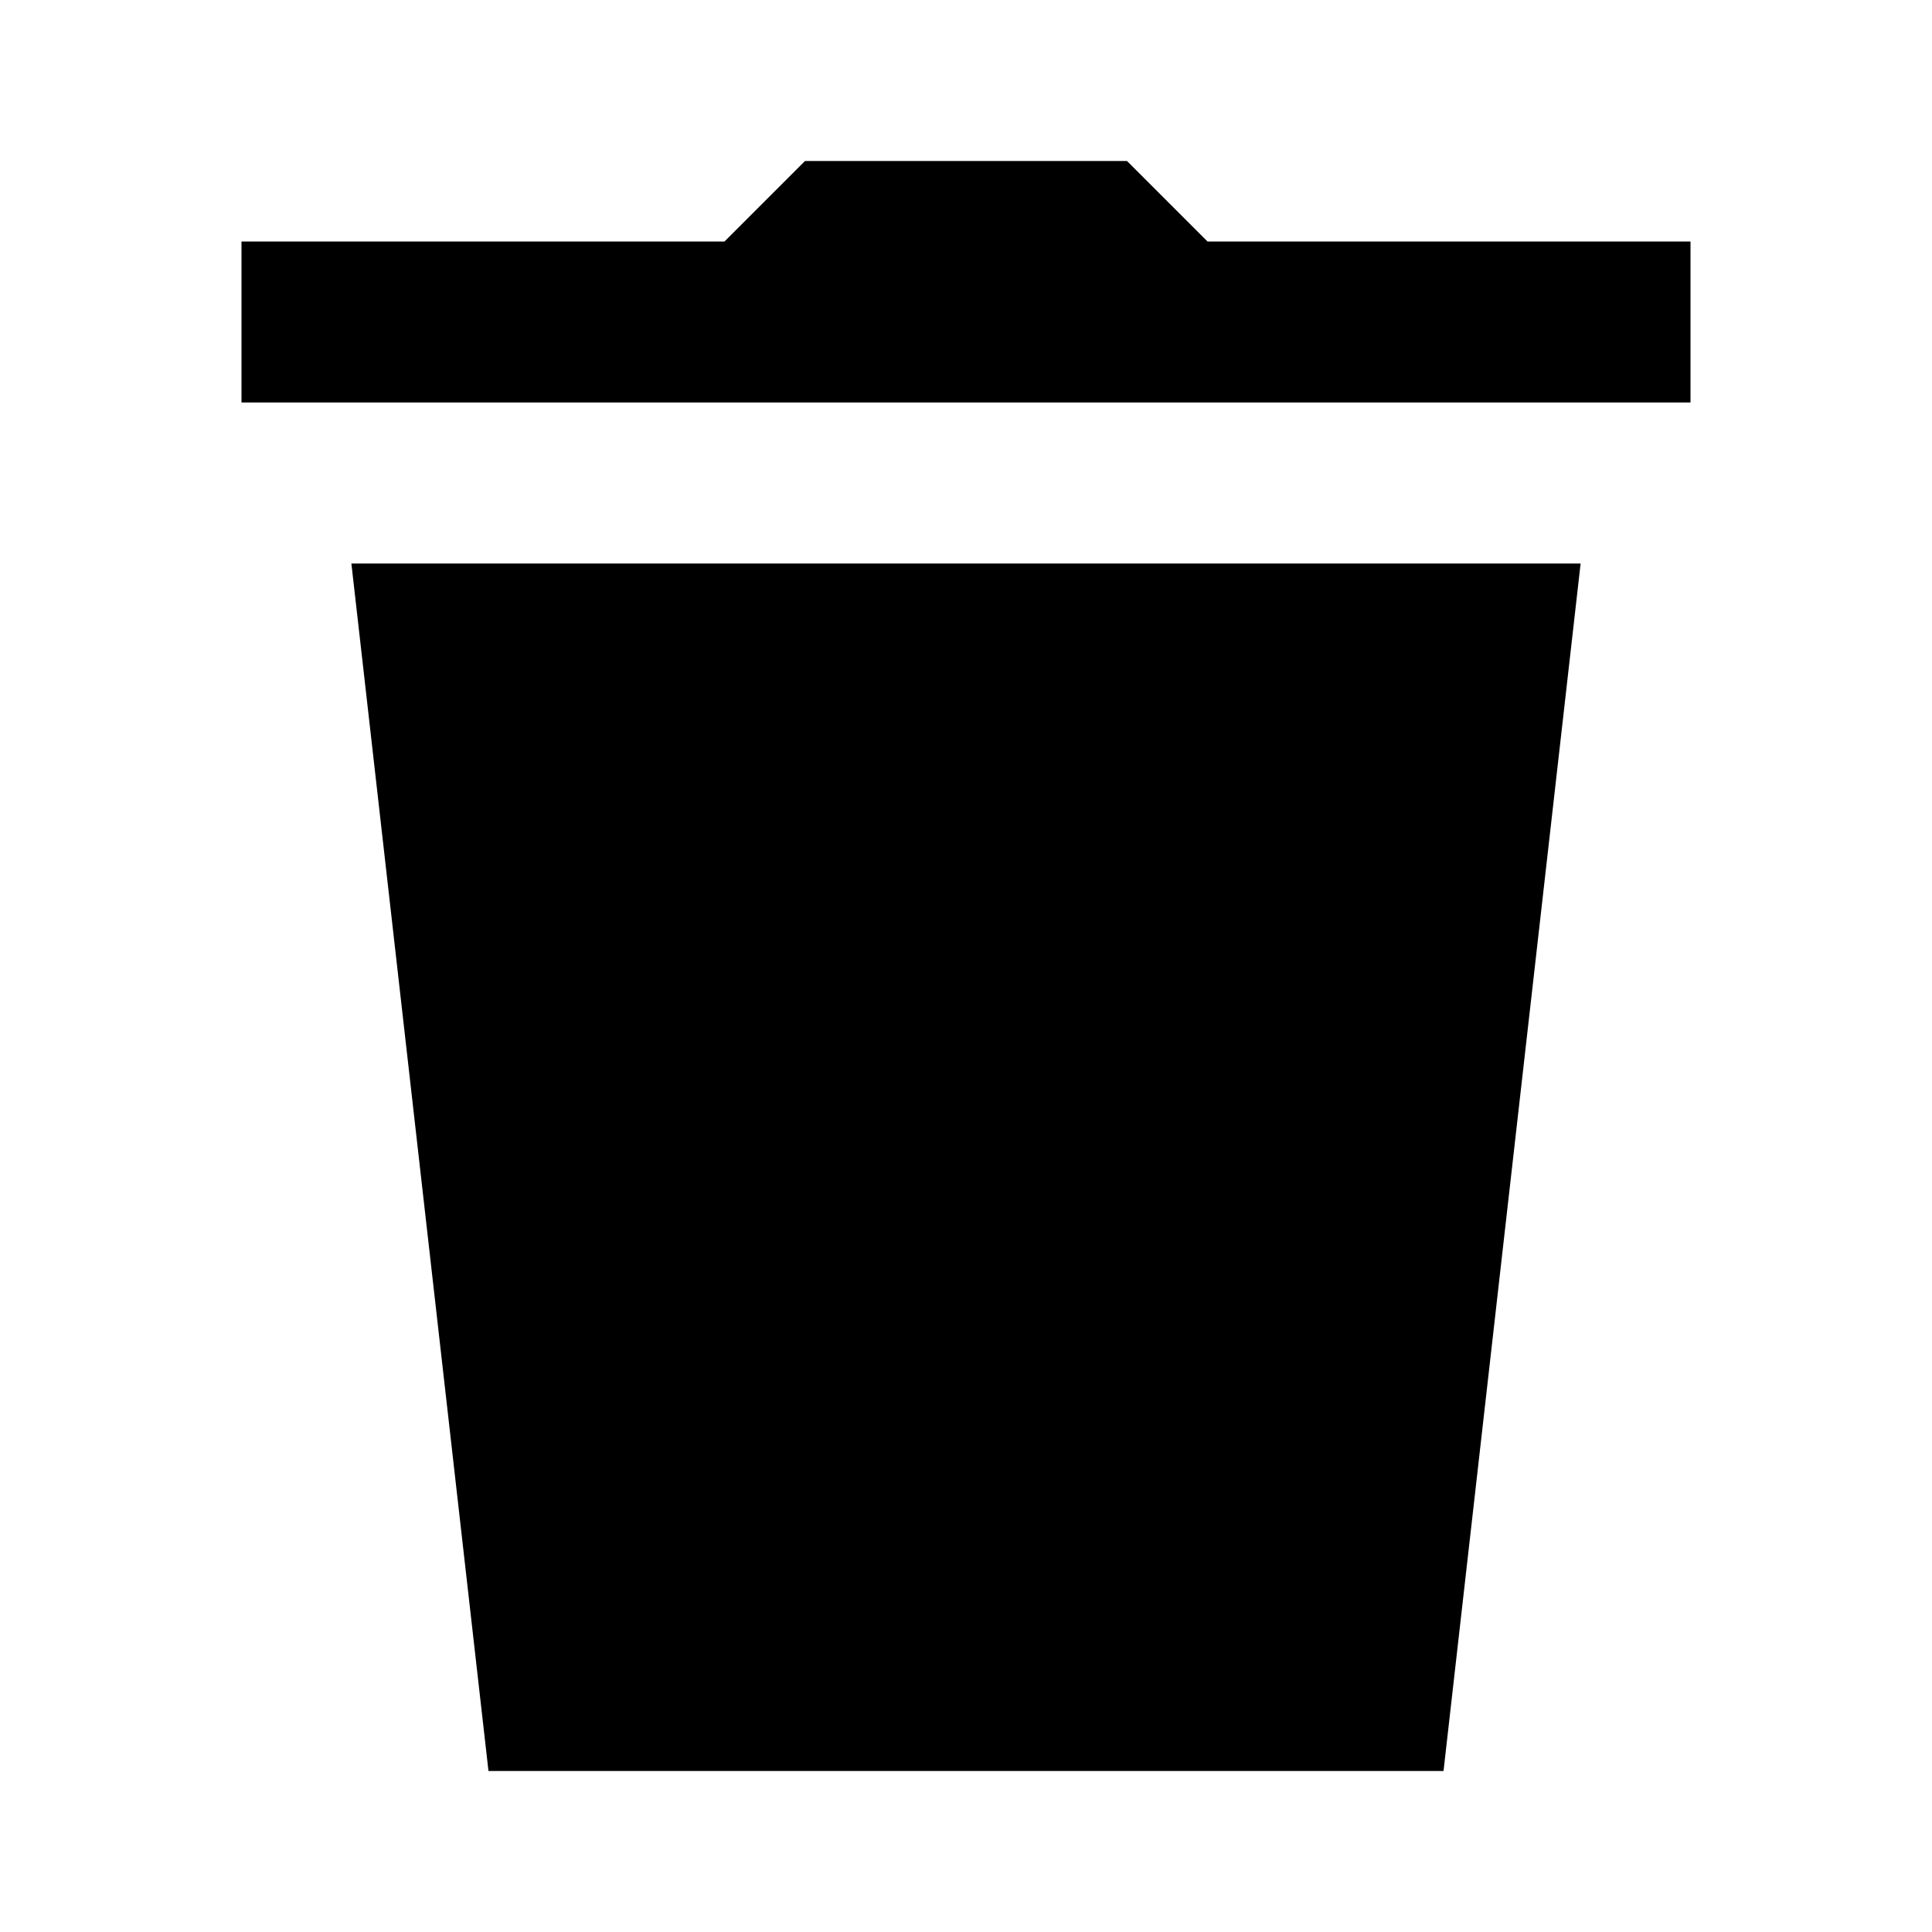
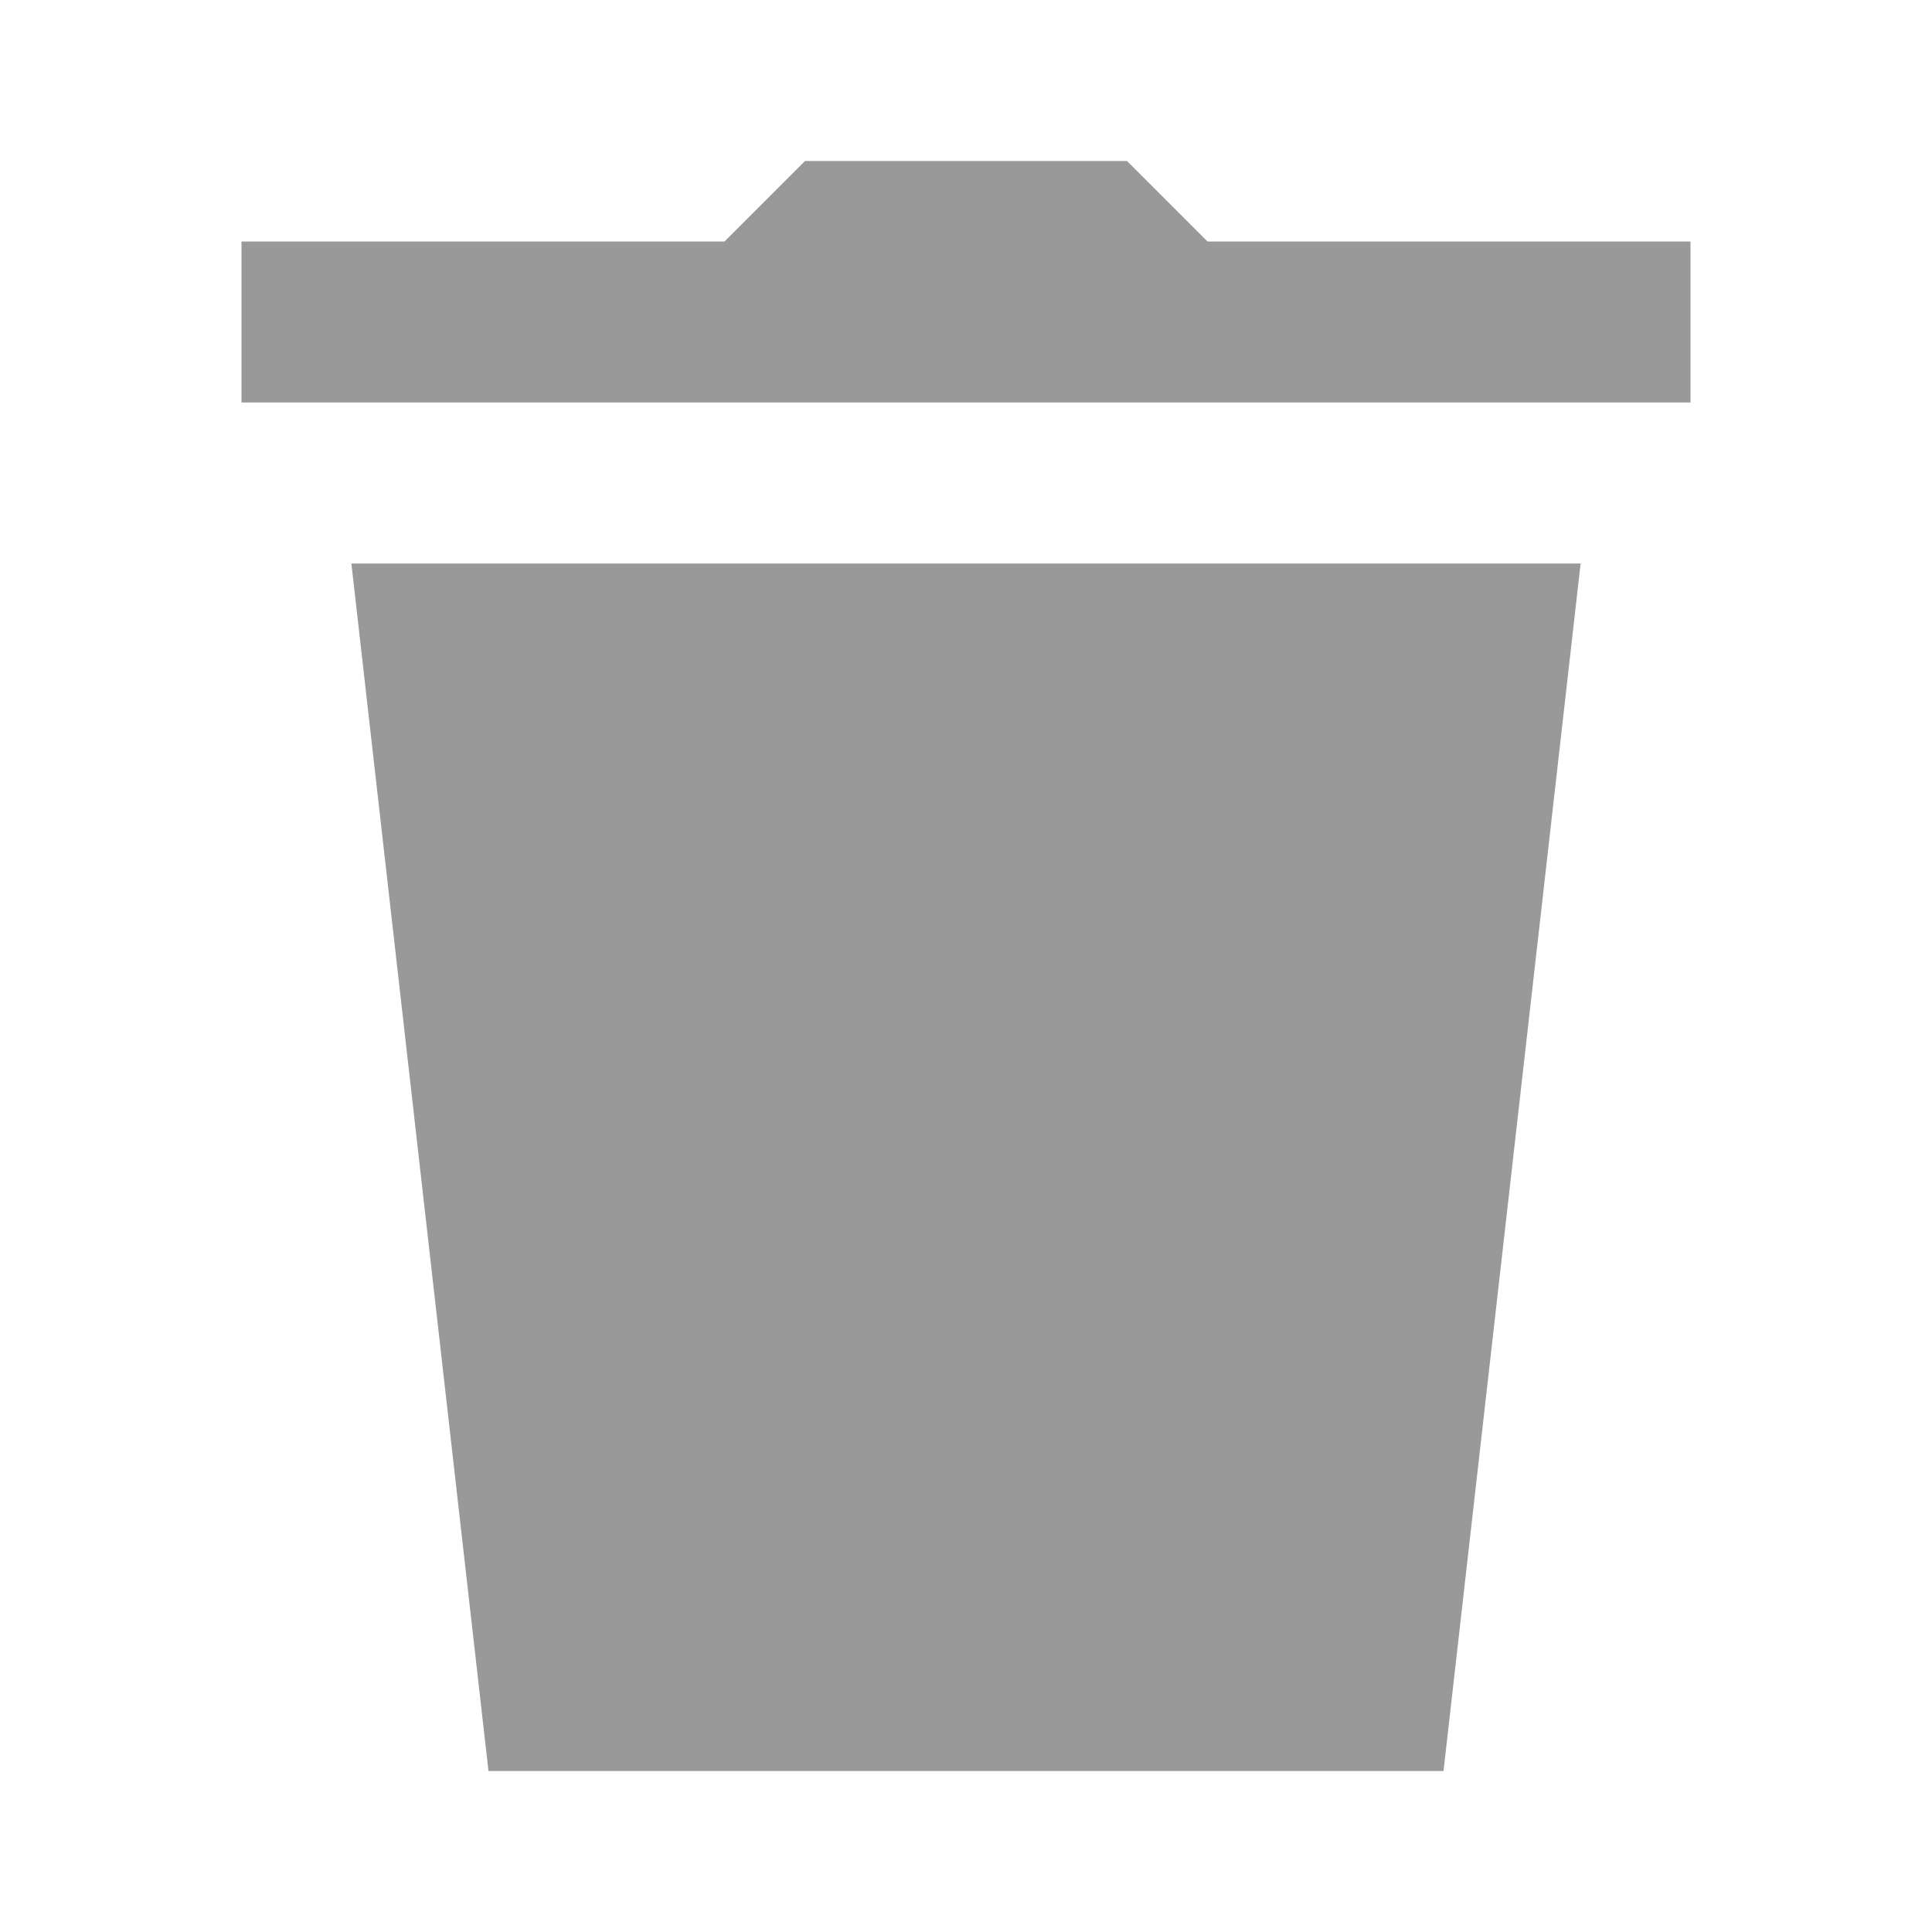
- <svg xmlns="http://www.w3.org/2000/svg" fill="#000000" viewBox="0 0 24 24" width="24px" height="24px">
+ <svg xmlns="http://www.w3.org/2000/svg" fill="#999999" viewBox="0 0 24 24" width="24px" height="24px">
  <path d="M 10 2 L 9 3 L 3 3 L 3 5 L 21 5 L 21 3 L 15 3 L 14 2 L 10 2 z M 4.365 7 L 6.068 22 L 17.932 22 L 19.635 7 L 4.365 7 z" />
</svg>
